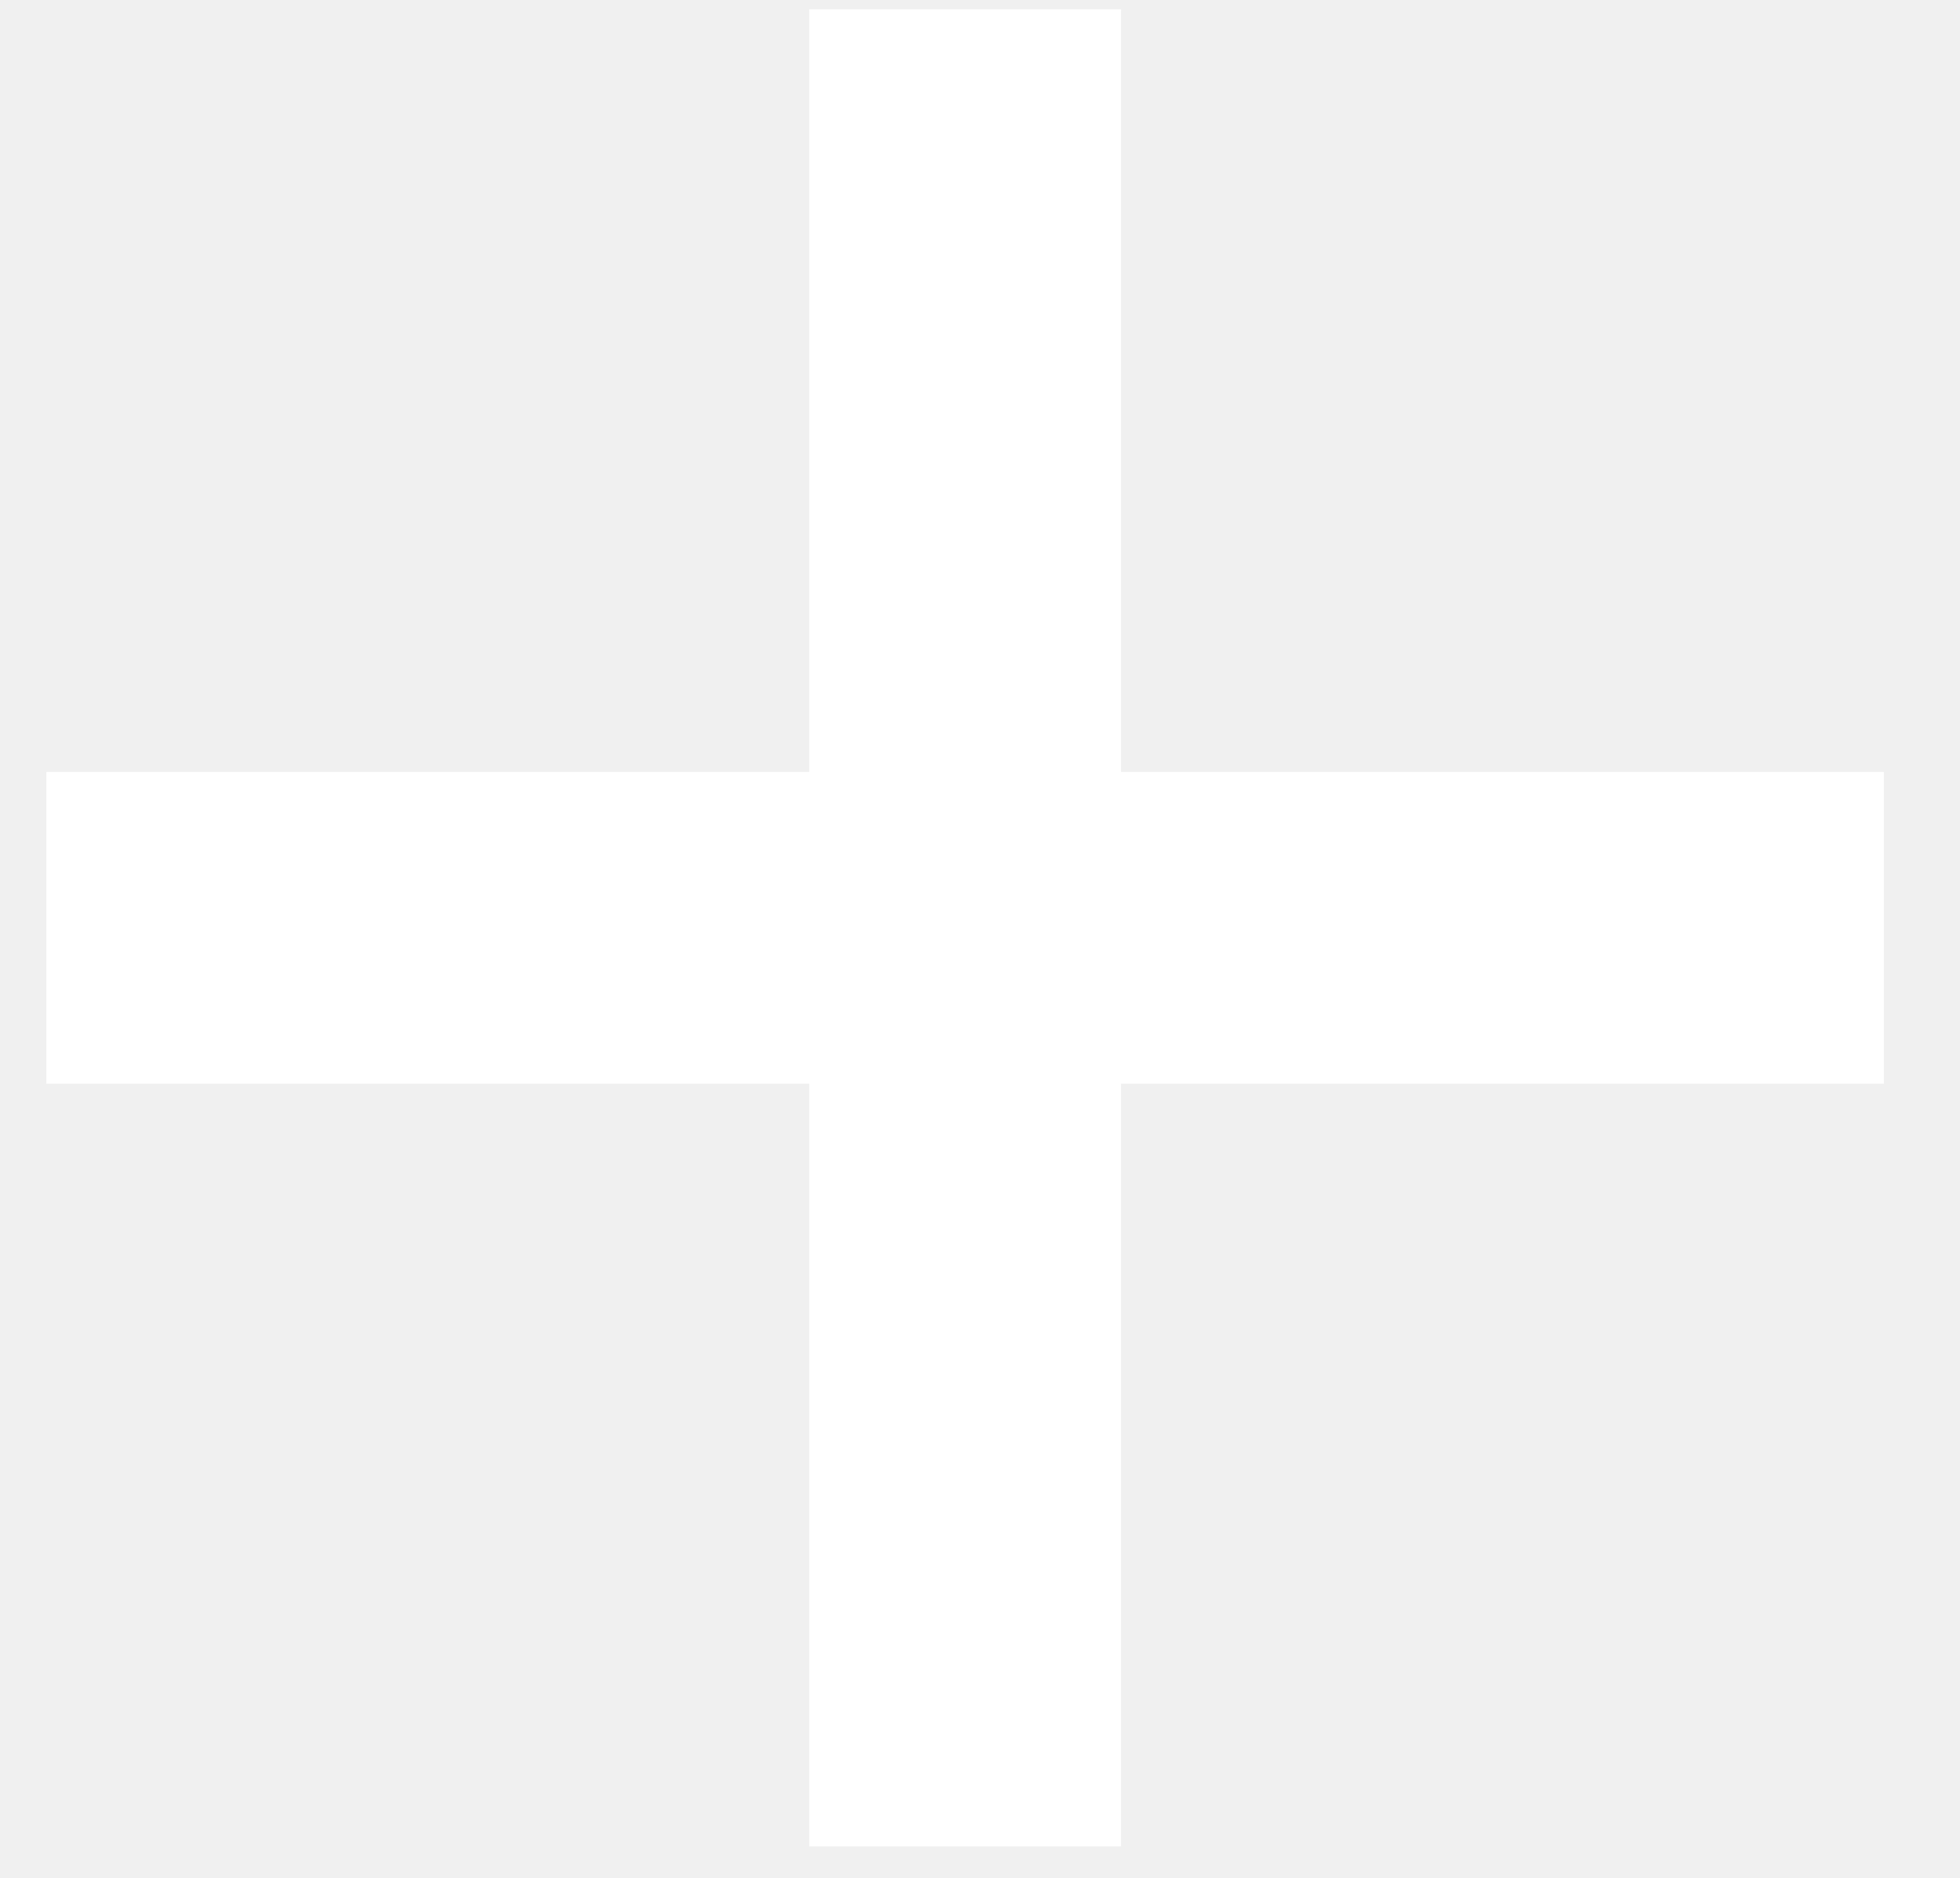
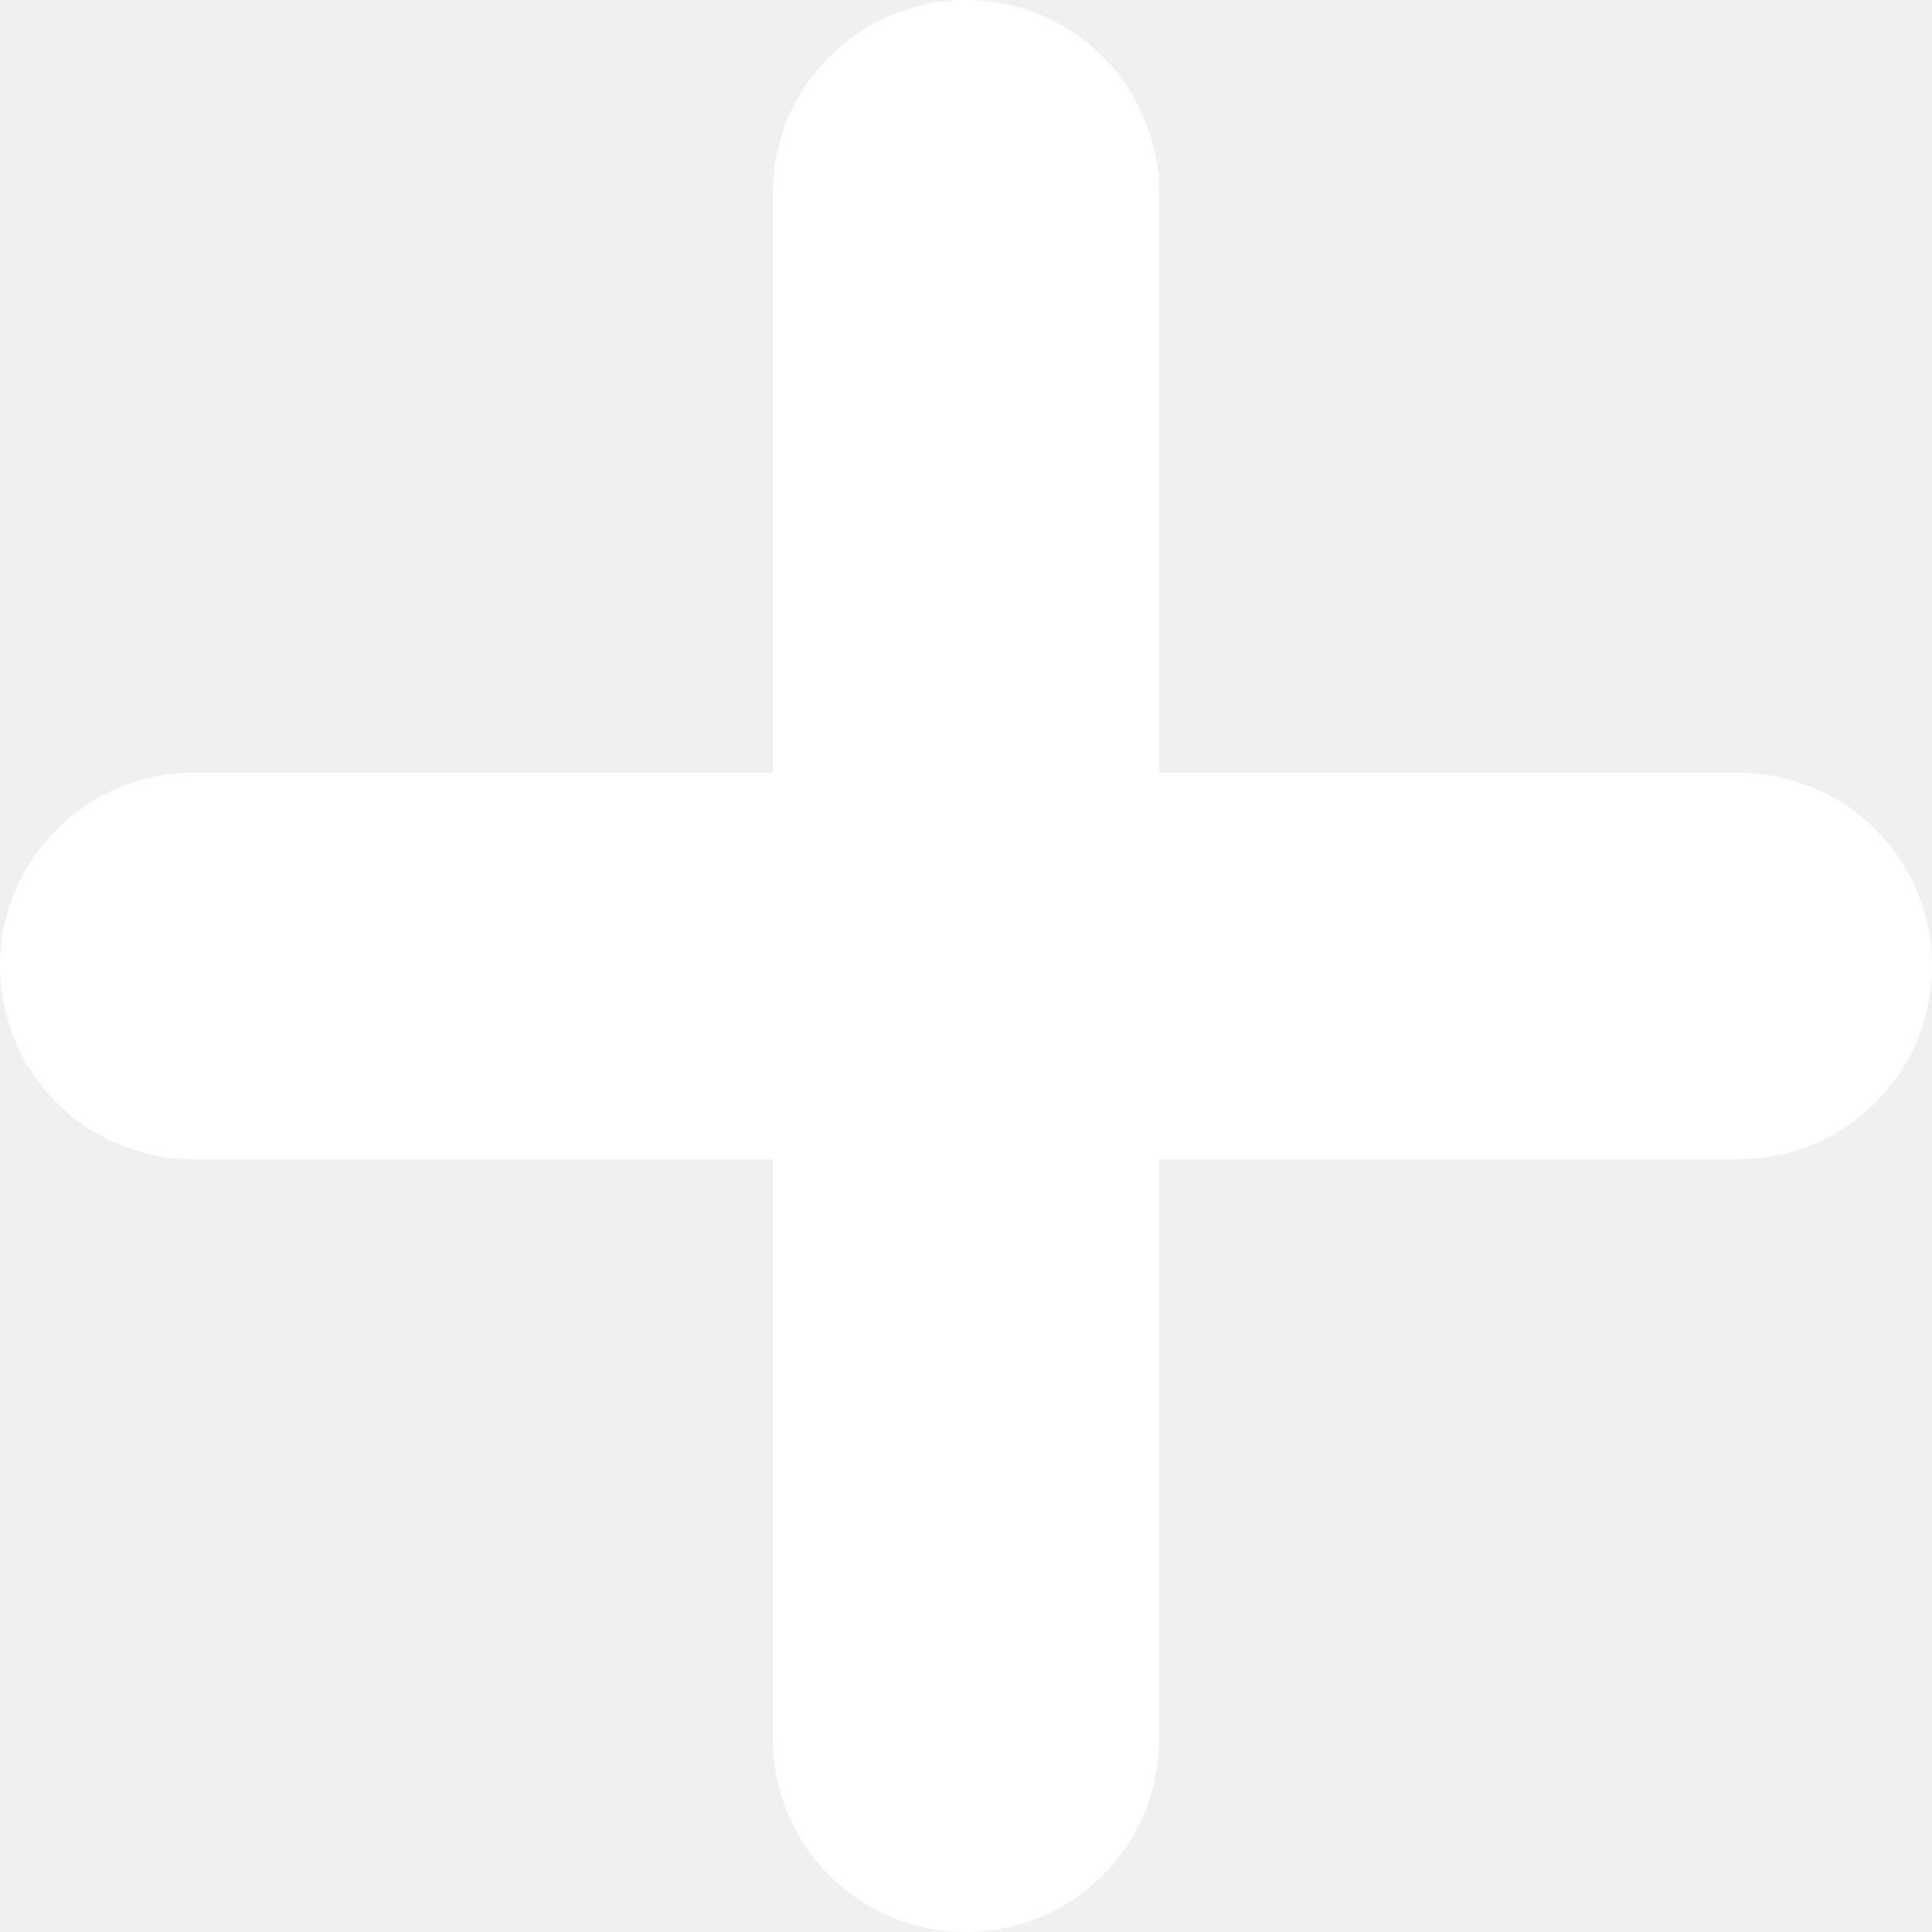
- <svg xmlns="http://www.w3.org/2000/svg" width="24" height="23" viewBox="0 0 24 23" fill="none">
-   <path d="M9.909 22.614V0.114H13.727V22.614H9.909ZM0.568 13.273V9.455H23.068V13.273H0.568Z" fill="white" />
+ <svg xmlns="http://www.w3.org/2000/svg" width="30" height="30" viewBox="0 0 30 30" fill="none">
+   <path d="M15 27V3" stroke="white" stroke-width="6" stroke-linecap="round" />
+   <path d="M27 15H3" stroke="white" stroke-width="6" stroke-linecap="round" />
</svg>
